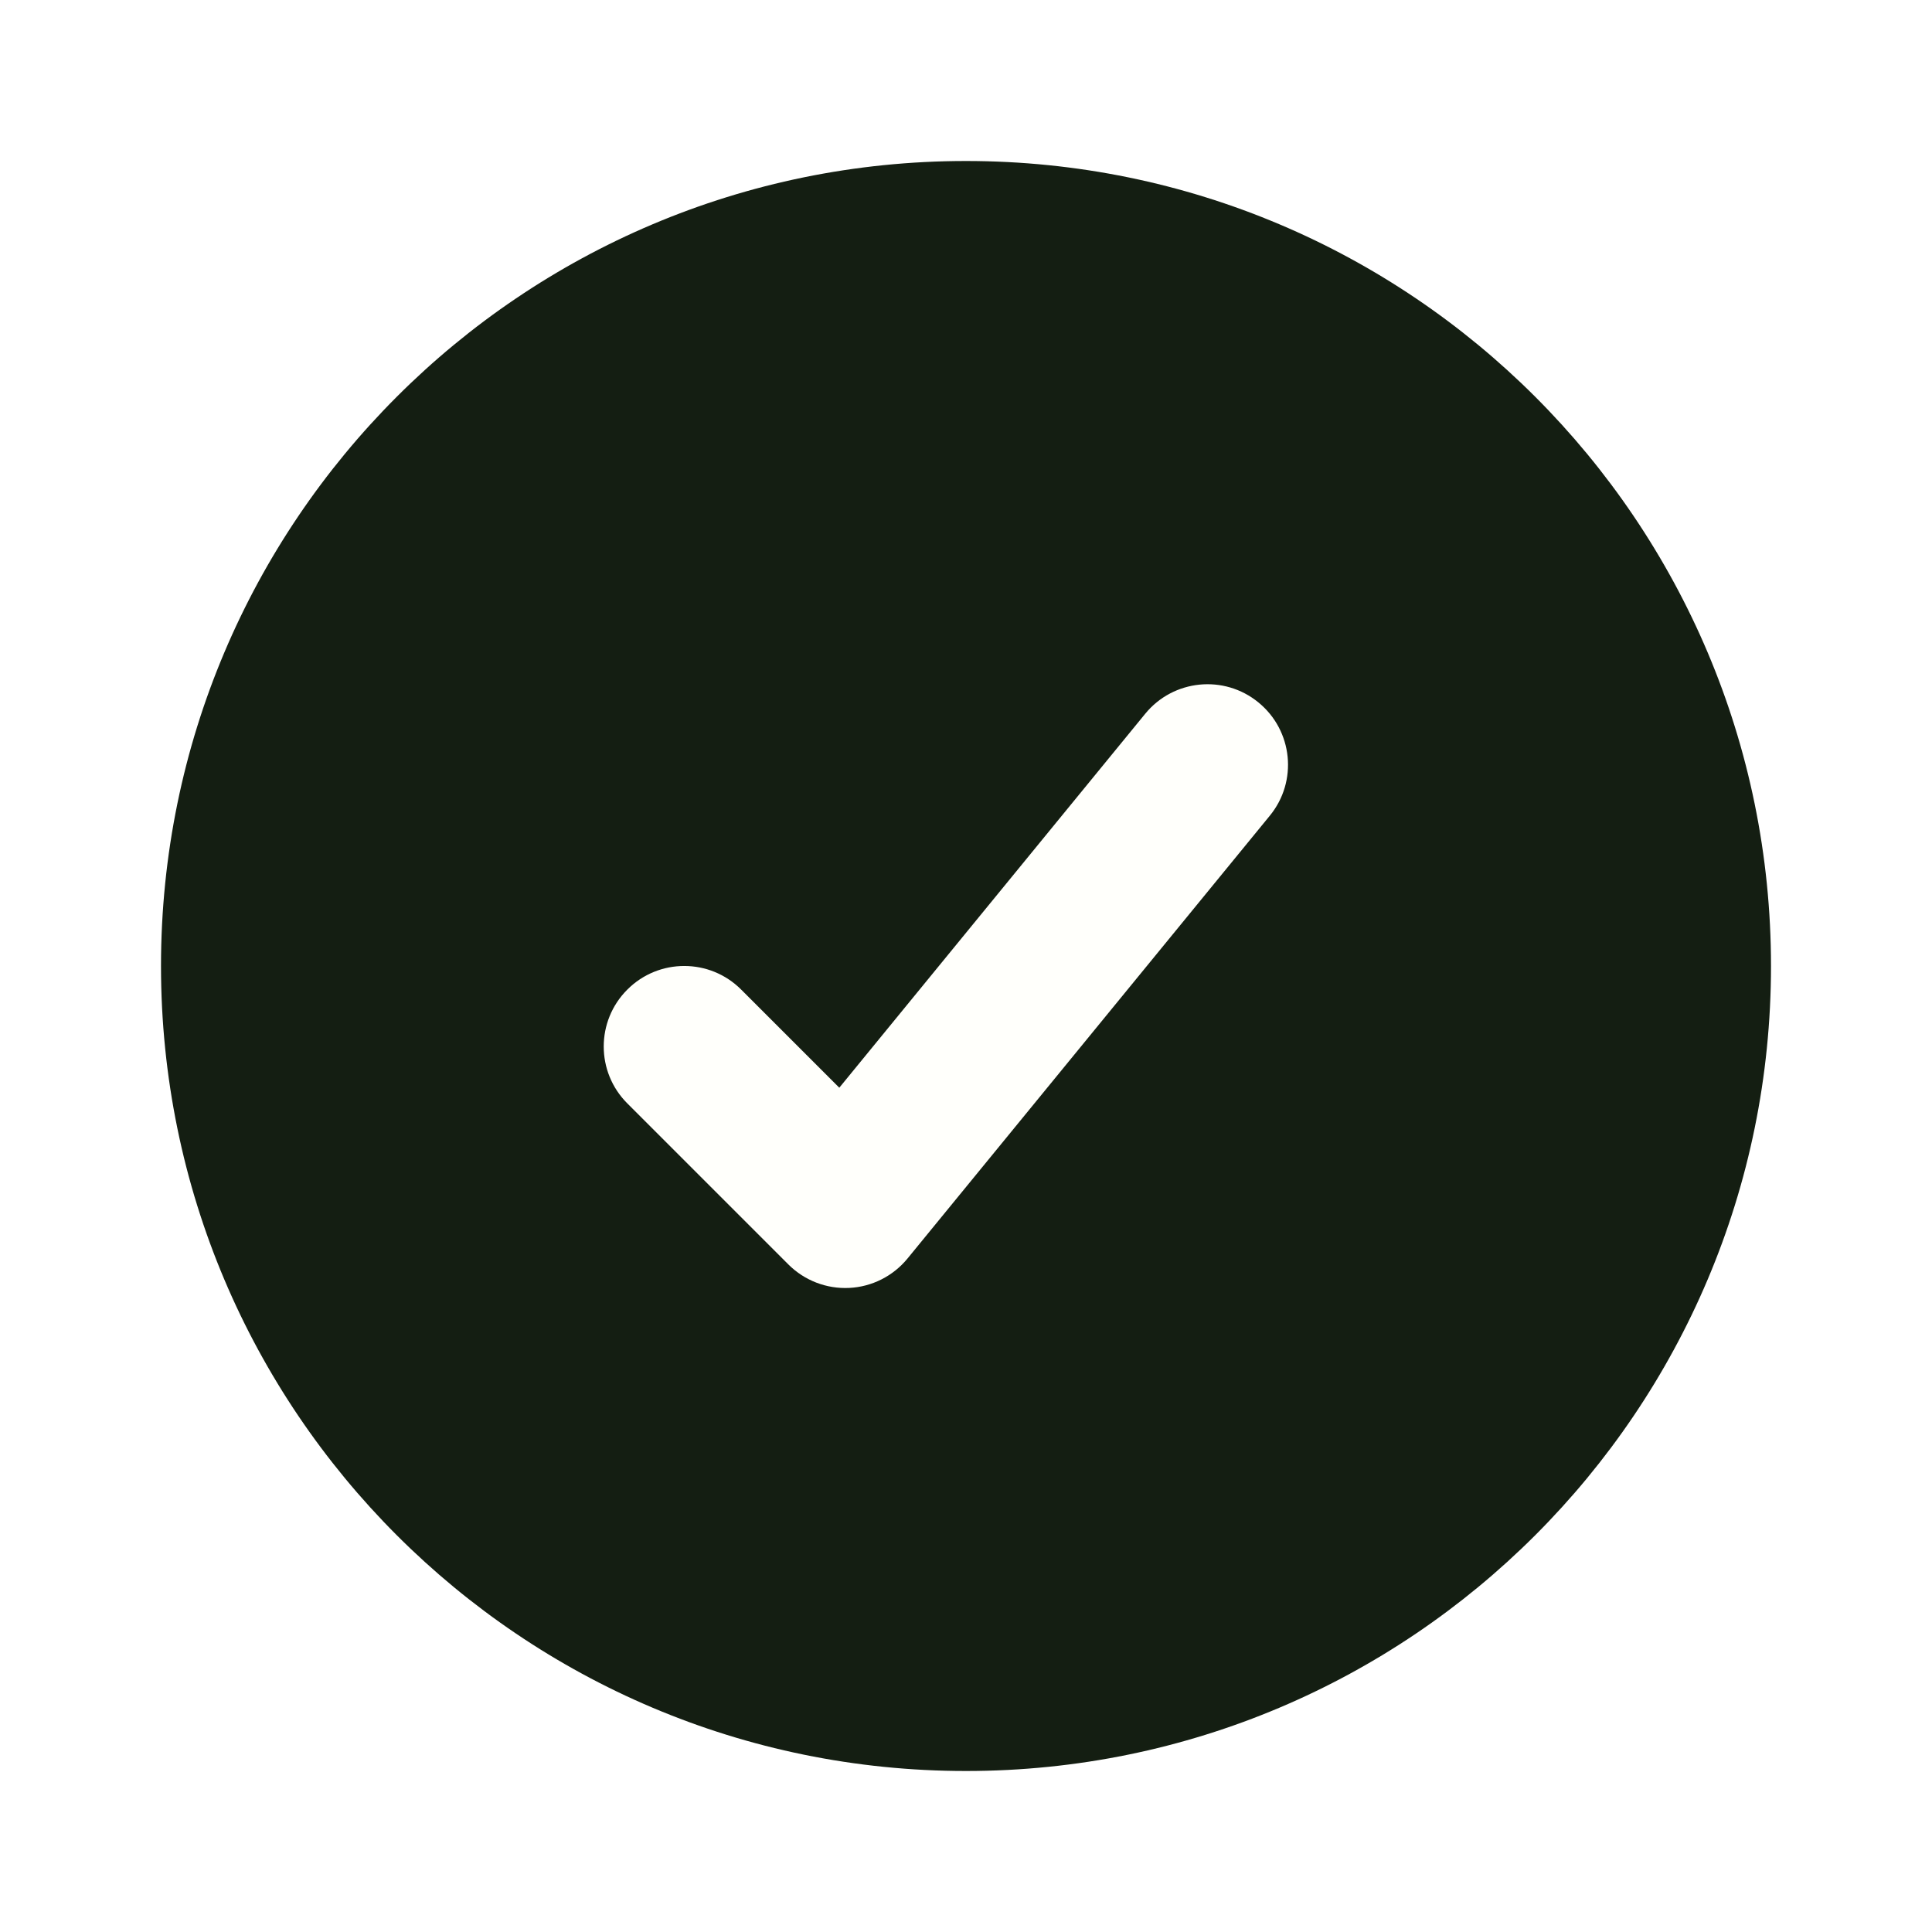
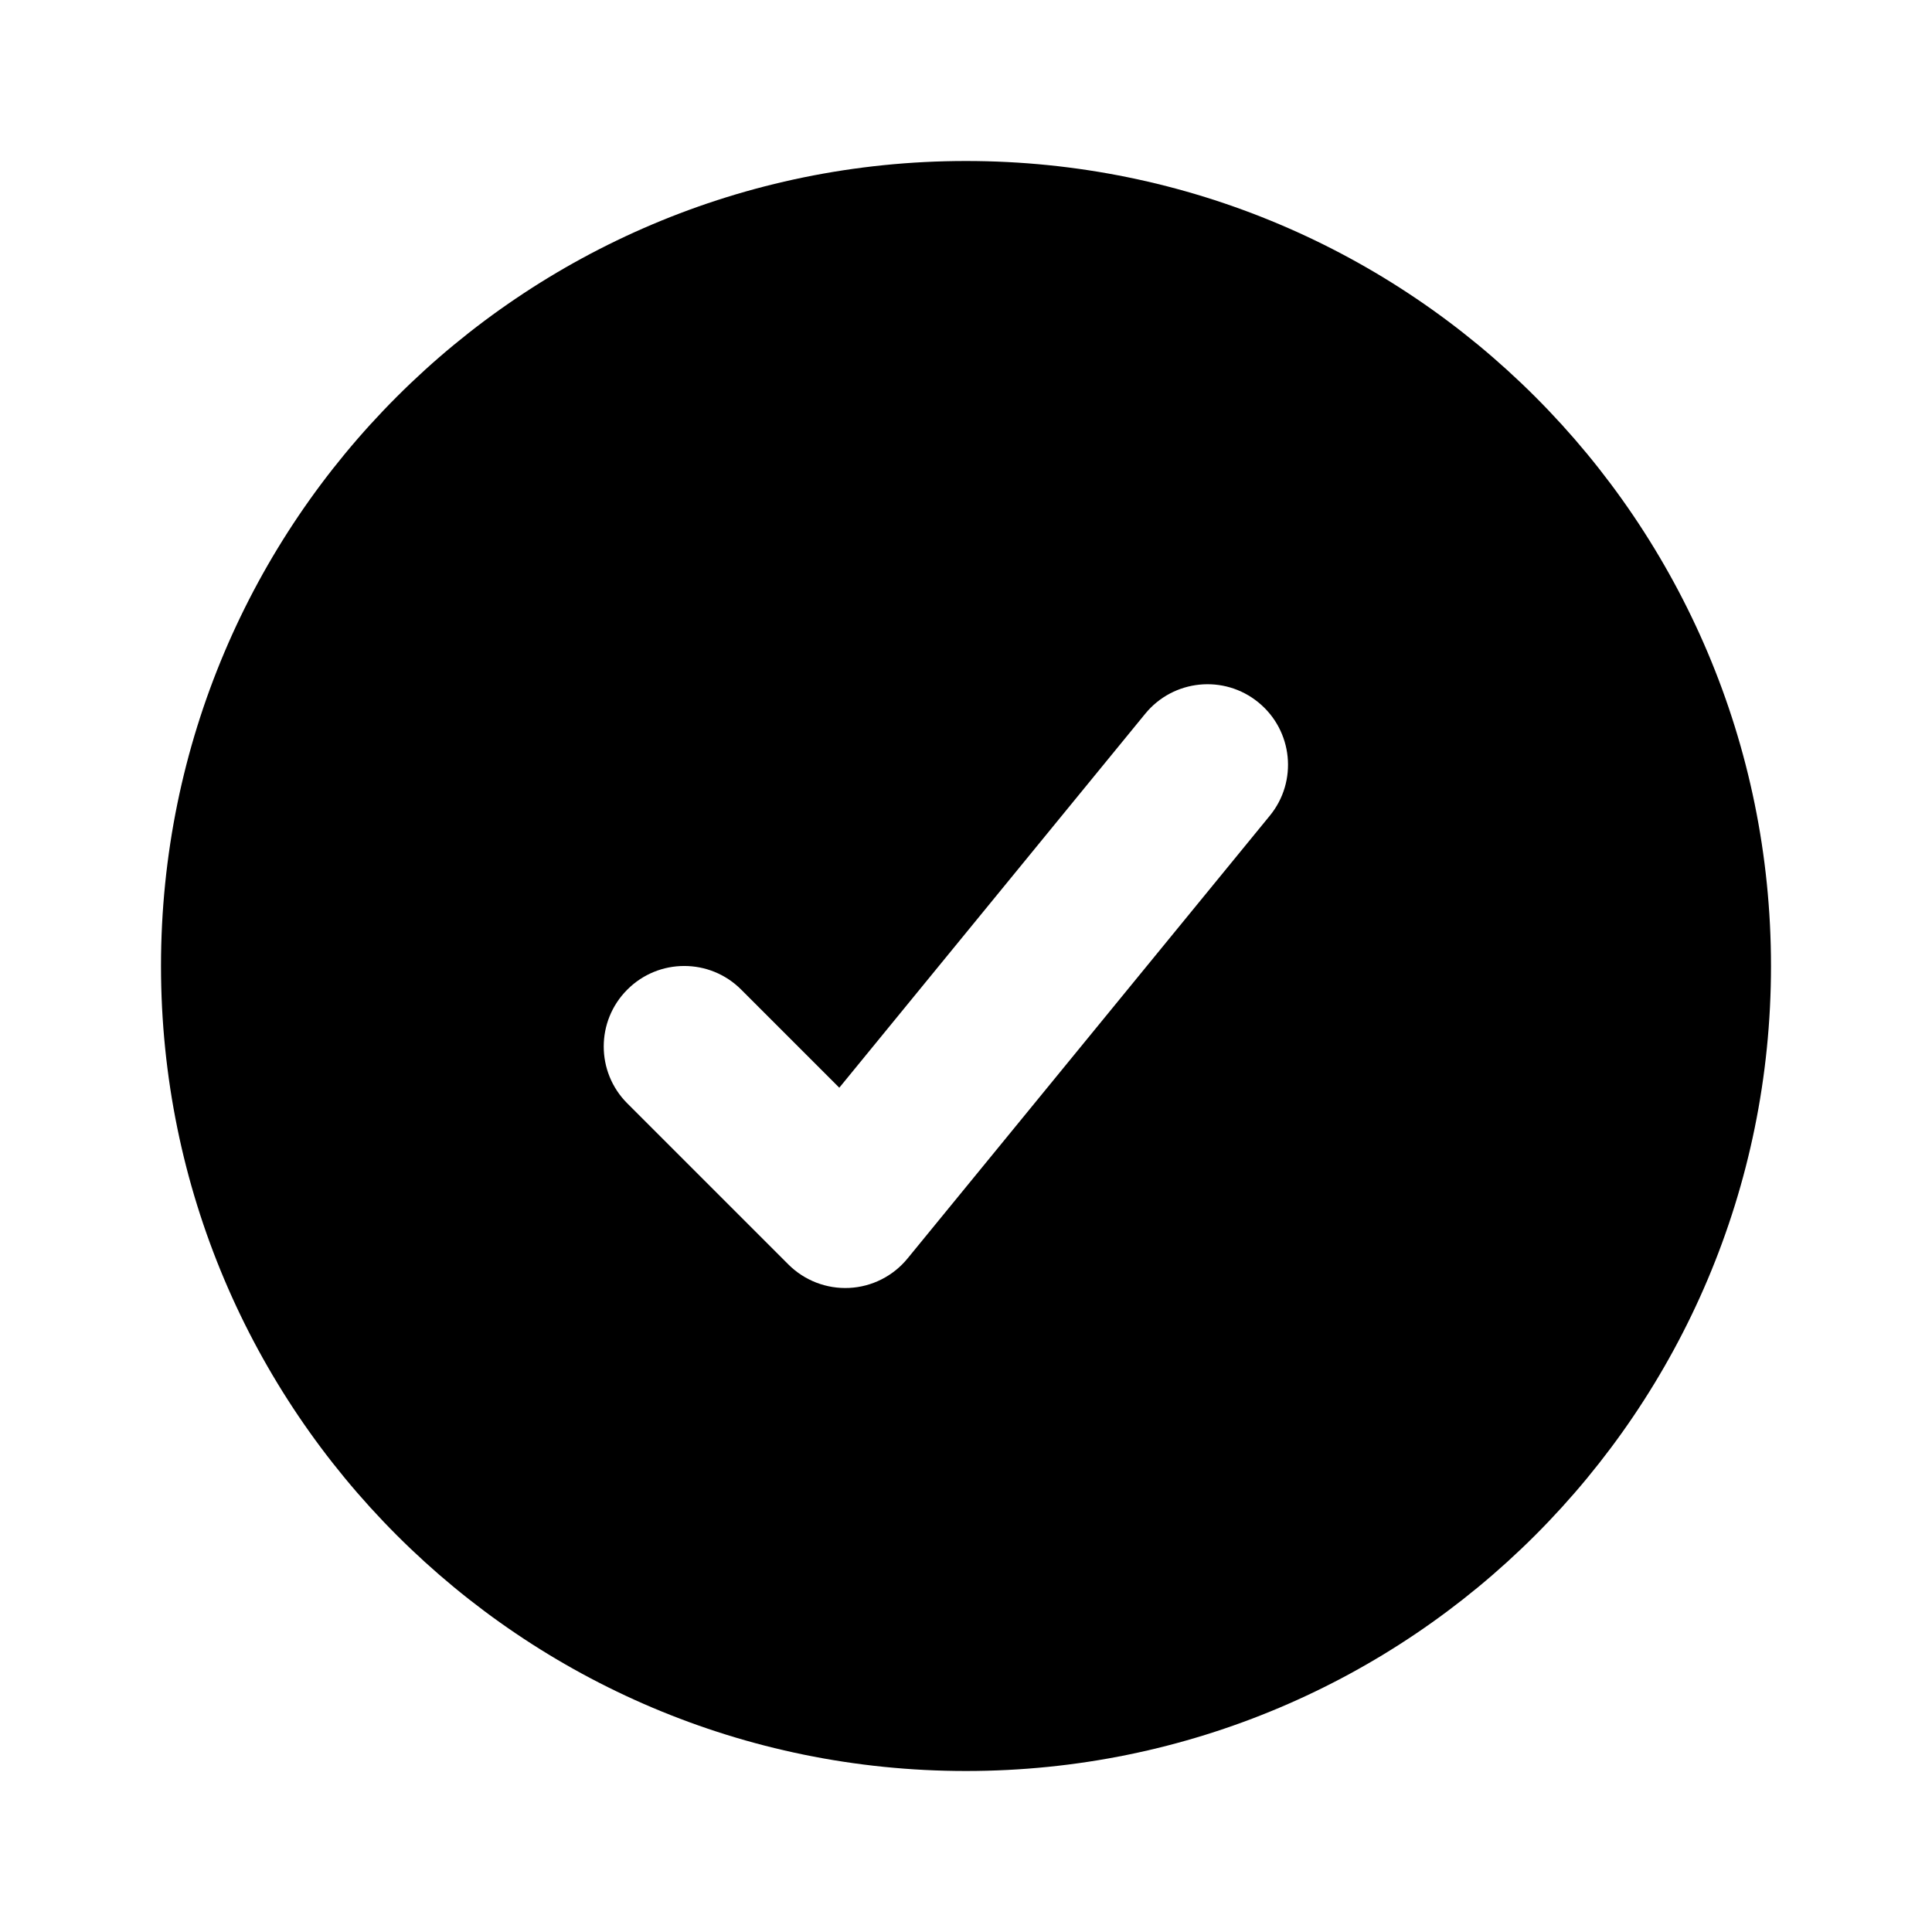
<svg xmlns="http://www.w3.org/2000/svg" width="24" height="24" viewBox="0 0 24 24" fill="none">
-   <rect x="6" y="6" width="12" height="12" fill="#FFFFFB" />
-   <path fill-rule="evenodd" clip-rule="evenodd" d="M12 2C6.477 2 2 6.477 2 12C2 17.523 6.477 22 12 22C17.523 22 22 17.523 22 12C22 6.477 17.523 2 12 2ZM15.774 10.133C16.124 9.706 16.061 9.076 15.633 8.726C15.206 8.376 14.576 8.439 14.226 8.867L10.426 13.512L9.207 12.293C8.817 11.902 8.183 11.902 7.793 12.293C7.402 12.683 7.402 13.317 7.793 13.707L9.793 15.707C9.993 15.907 10.268 16.013 10.55 15.999C10.832 15.985 11.095 15.852 11.274 15.633L15.774 10.133Z" fill="#141E12" />
+   <path fill-rule="evenodd" clip-rule="evenodd" d="M12 2C6.477 2 2 6.477 2 12C2 17.523 6.477 22 12 22C17.523 22 22 17.523 22 12C22 6.477 17.523 2 12 2ZM15.774 10.133C16.124 9.706 16.061 9.076 15.633 8.726C15.206 8.376 14.576 8.439 14.226 8.867L10.426 13.512L9.207 12.293C8.817 11.902 8.183 11.902 7.793 12.293C7.402 12.683 7.402 13.317 7.793 13.707L9.793 15.707C9.993 15.907 10.268 16.013 10.55 15.999C10.832 15.985 11.095 15.852 11.274 15.633L15.774 10.133Z" fill="currentColor" />
</svg>
